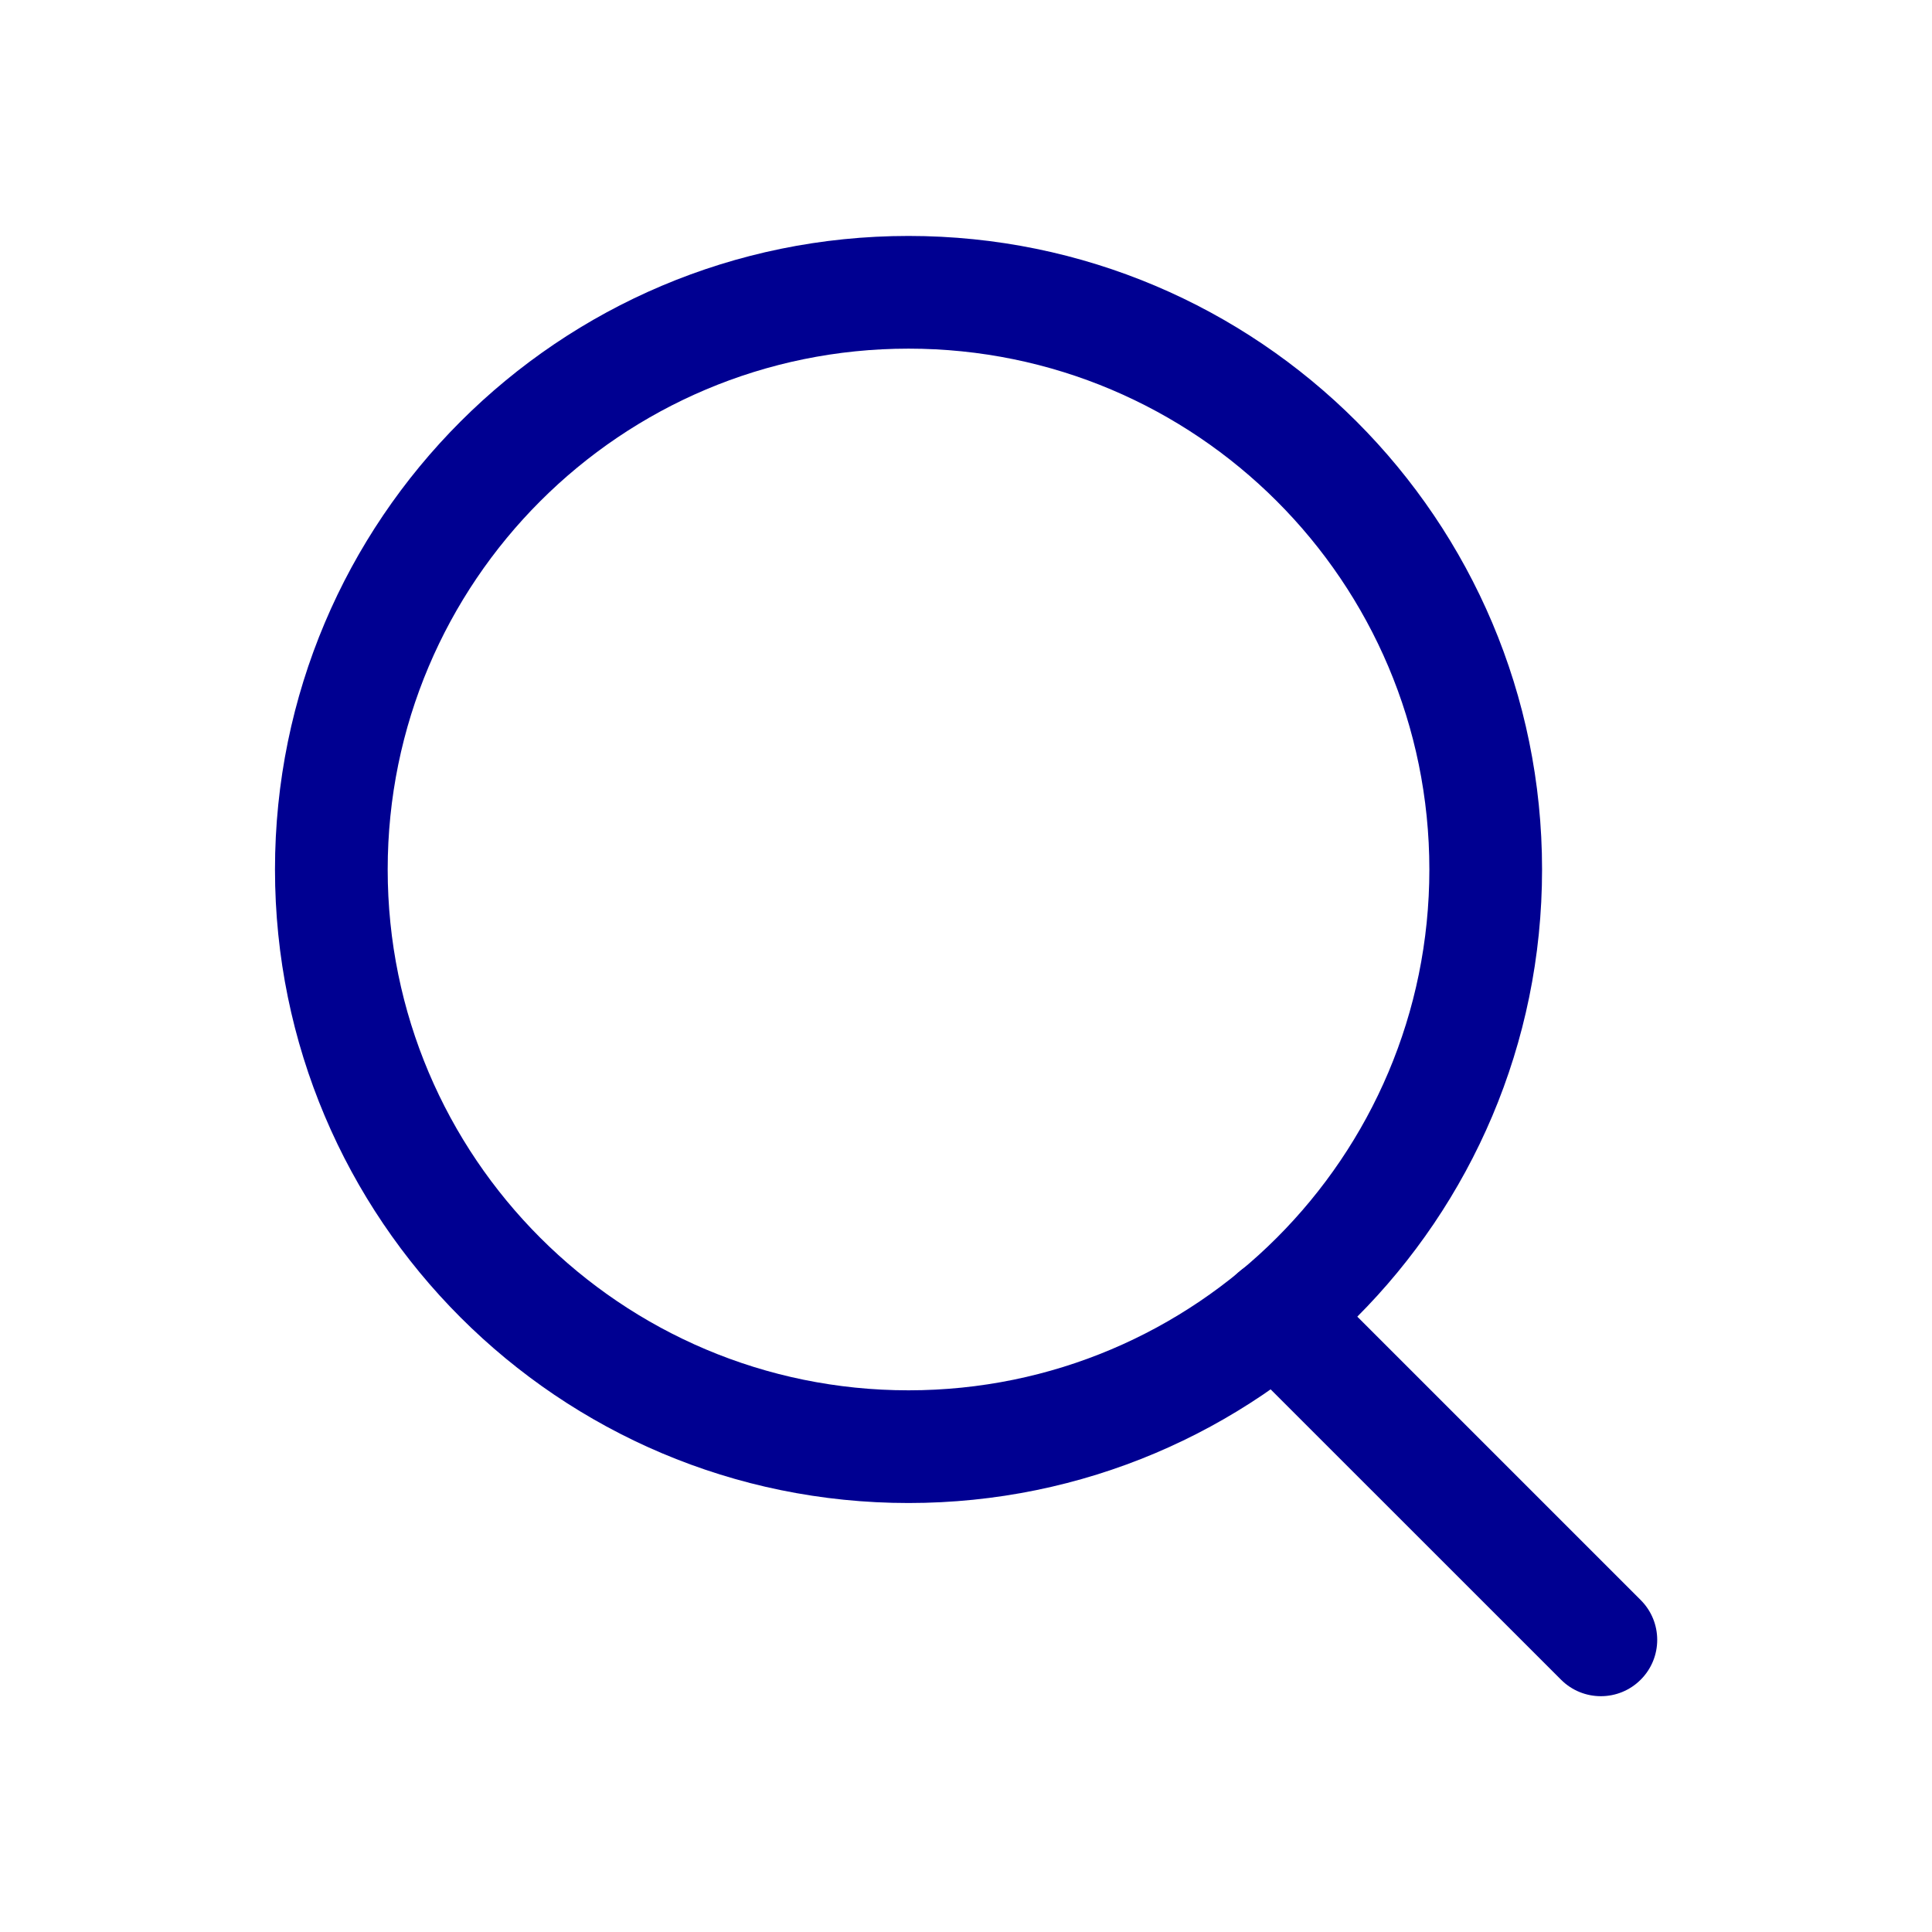
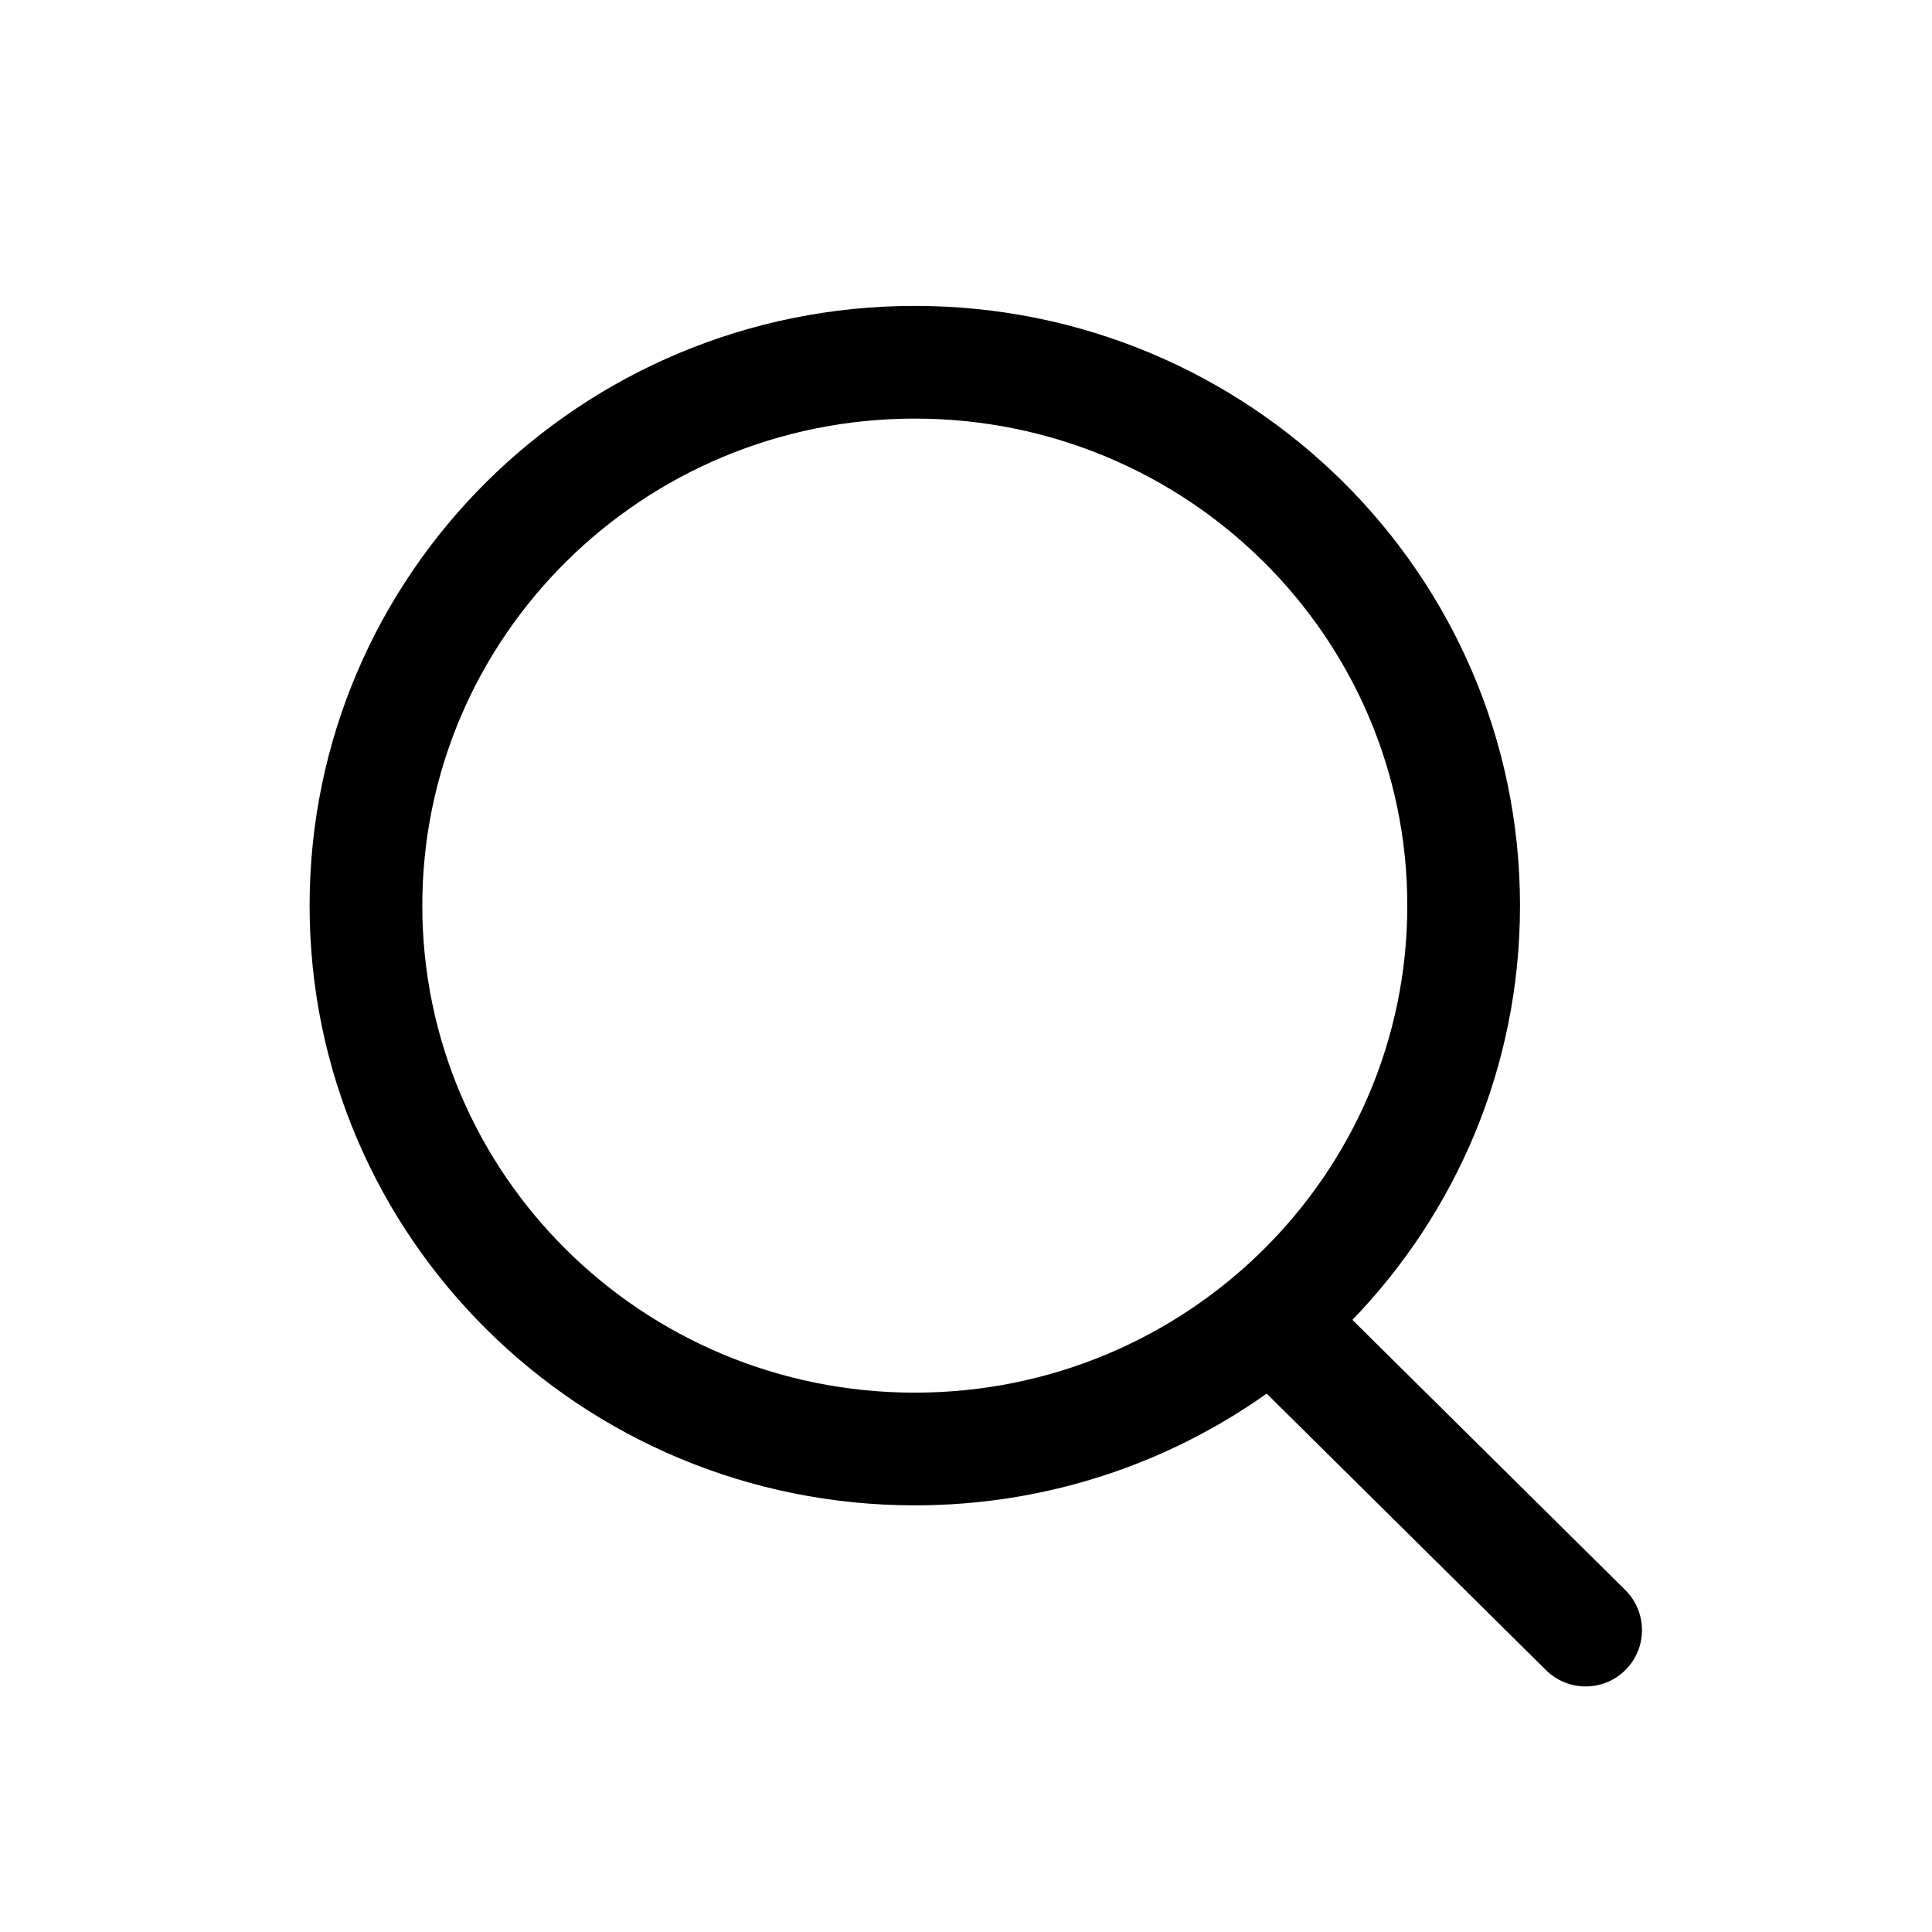
<svg xmlns="http://www.w3.org/2000/svg" width="24" height="24" viewBox="0 0 24 24" fill="none">
-   <path fill-rule="evenodd" clip-rule="evenodd" d="M15.351 15.836C15.625 15.562 16.068 15.562 16.341 15.836L20.381 19.876C20.655 20.149 20.655 20.593 20.381 20.866C20.108 21.139 19.665 21.139 19.392 20.866L15.351 16.826C15.078 16.552 15.078 16.109 15.351 15.836Z" fill="#000091" />
-   <path fill-rule="evenodd" clip-rule="evenodd" d="M11.286 4.331C7.713 4.331 4.816 7.227 4.816 10.801C4.816 14.374 7.713 17.271 11.286 17.271C14.859 17.271 17.756 14.374 17.756 10.801C17.756 7.227 14.859 4.331 11.286 4.331ZM3.416 10.801C3.416 6.454 6.94 2.931 11.286 2.931C15.633 2.931 19.156 6.454 19.156 10.801C19.156 15.147 15.633 18.671 11.286 18.671C6.94 18.671 3.416 15.147 3.416 10.801Z" fill="#000091" />
+   <path fill-rule="evenodd" clip-rule="evenodd" d="M11.364 5.2C7.978 5.2 5.246 7.915 5.246 11.25C5.246 14.585 7.978 17.3 11.364 17.3C14.749 17.3 17.482 14.585 17.482 11.25C17.482 7.915 14.749 5.2 11.364 5.2ZM3.846 11.25C3.846 7.129 7.218 3.8 11.364 3.8C15.509 3.8 18.882 7.129 18.882 11.25C18.882 13.248 18.089 15.06 16.8 16.396L20.19 19.752C20.464 20.024 20.467 20.468 20.195 20.742C19.923 21.017 19.48 21.019 19.205 20.747L15.735 17.312C14.502 18.186 12.993 18.7 11.364 18.7C7.218 18.7 3.846 15.371 3.846 11.25Z" fill="#000000" />
</svg>
